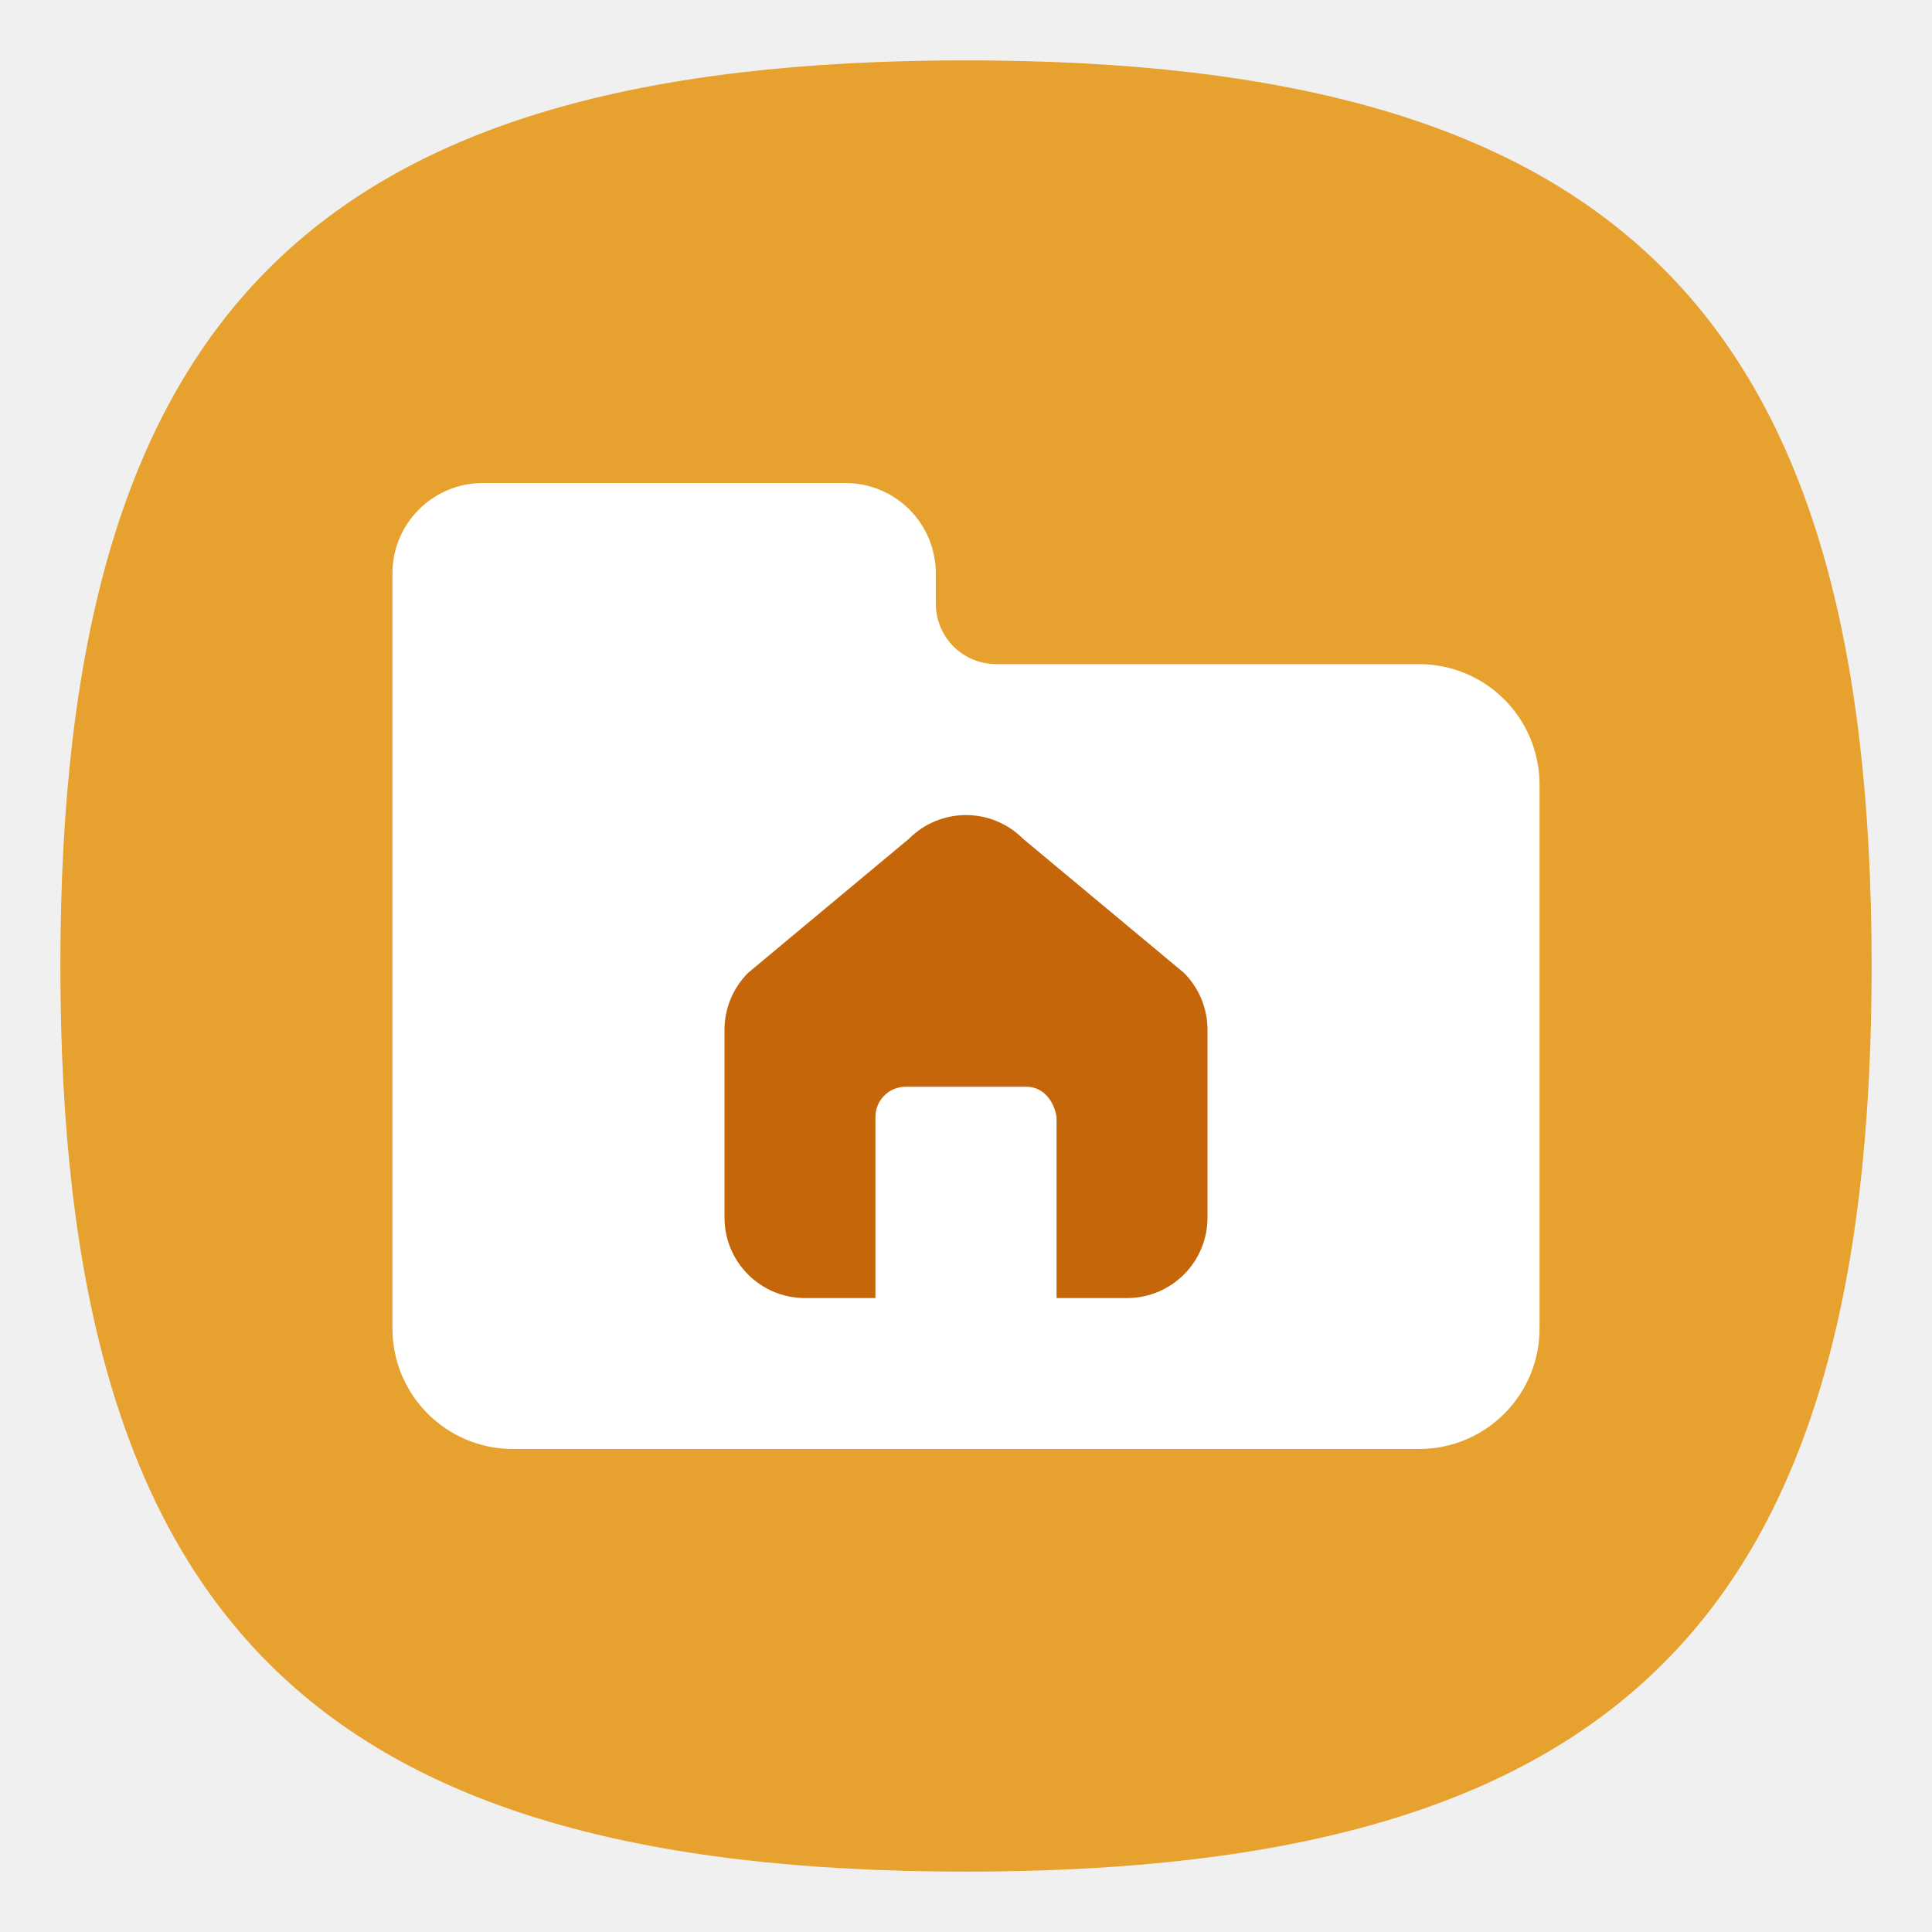
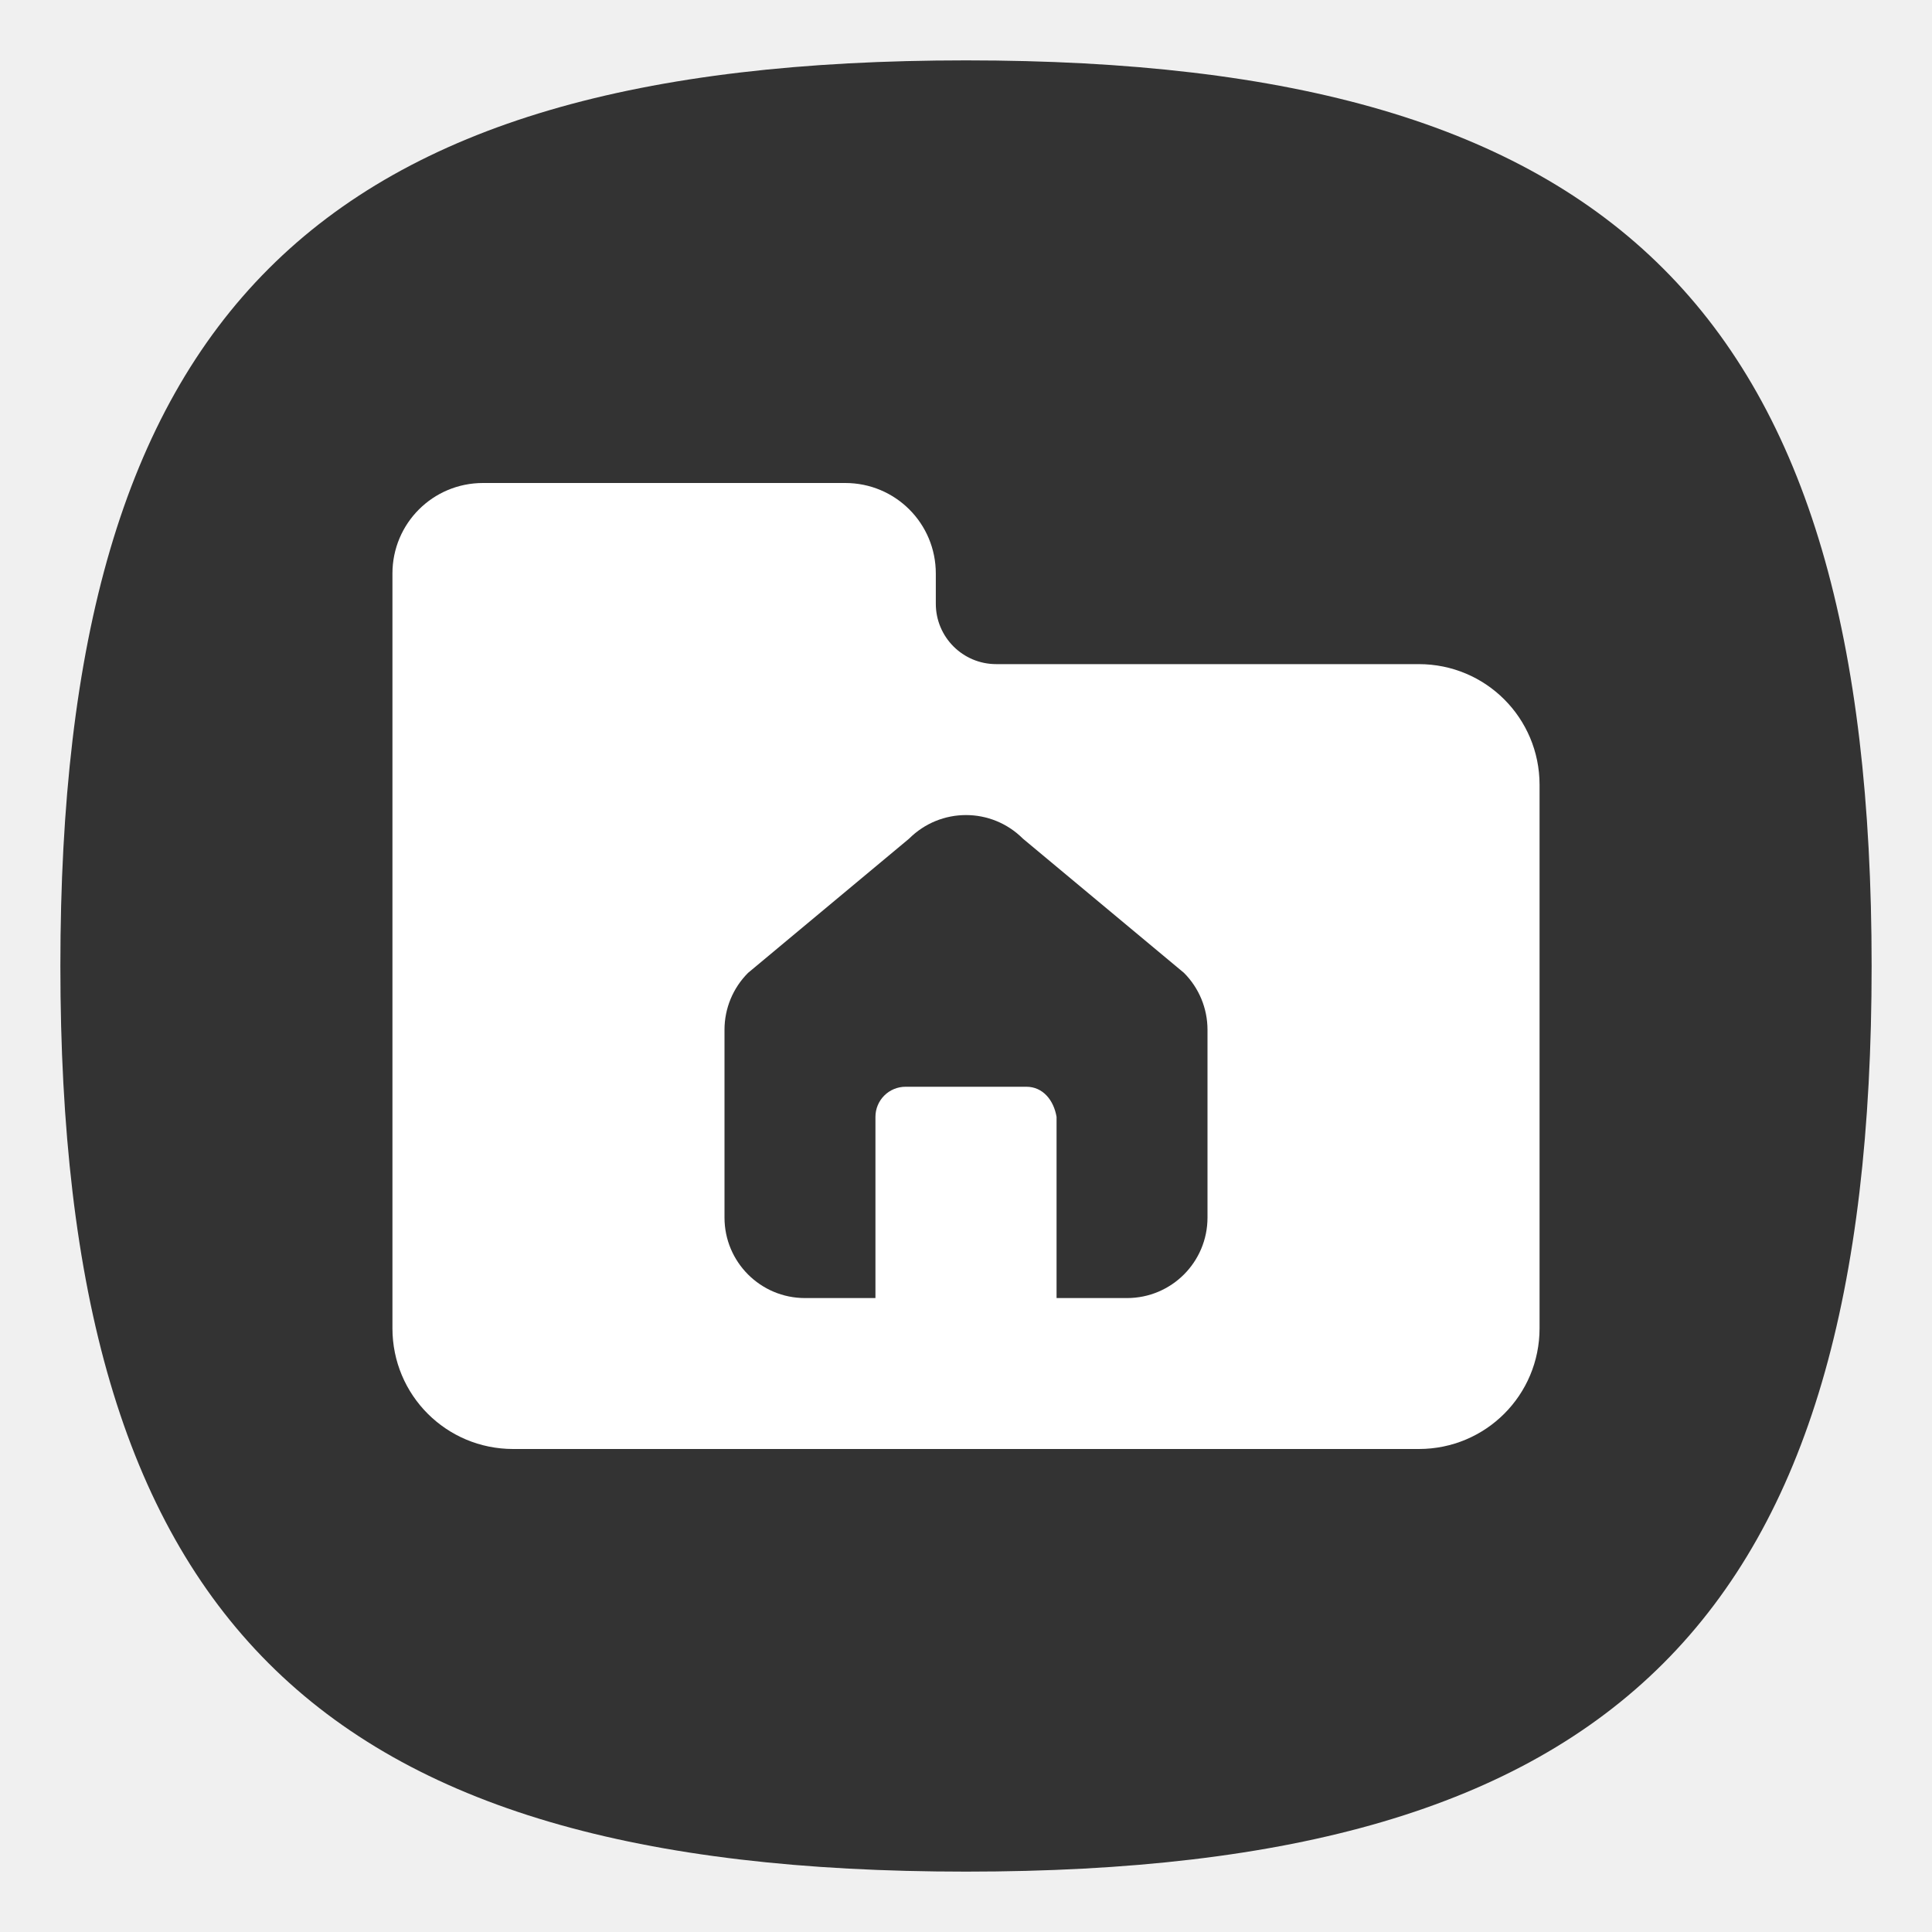
<svg xmlns="http://www.w3.org/2000/svg" viewbox="0 0 200 200" version="1.1" id="svg4" width="64" height="64">
  <defs id="defs8" />
-   <path d="M 2,32 C 2,10.4 10.4,2 32,2 53.6,2 62,10.4 62,32 62,53.6 53.6,62 32,62 10.4,62 2,53.6 2,32" id="path2" style="stroke-width:0.3;fill:#e7a12e;fill-opacity:1" />
+   <path d="M 2,32 C 2,10.4 10.4,2 32,2 53.6,2 62,10.4 62,32 62,53.6 53.6,62 32,62 10.4,62 2,53.6 2,32" id="path2" style="stroke-width:0.3;fill:#333333;fill-opacity:1" />
  <path id="rect1033" style="fill:#ffffff;stroke-width:2;stroke-linecap:round;stroke-linejoin:round" d="M 16 16 C 14.338 16 13 17.338 13 19 L 13 44 C 13 46.216 14.784 48 17 48 L 47 48 C 49.216 48 51 46.216 51 44 L 51 26 C 51 23.784 49.216 22 47 22 L 33 22 A 2 2 0 0 1 31 20 L 31 19 C 31 17.338 29.662 16 28 16 L 16 16 z " />
-   <path id="path3442" style="color:#000000;fill:#c5660a;fill-opacity:1;stroke:none;stroke-width:0.889;stroke-linecap:round;stroke-linejoin:round;-inkscape-stroke:none" d="m 32,27 c -0.682,0 -1.364,0.261 -1.885,0.781 L 24.781,32.227 C 24.281,32.727 24,33.404 24,34.111 v 6.223 C 24,41.807 25.193,43 26.666,43 H 29 v -6 c 0,-0.554 0.446,-1 1,-1 h 4 c 0.554,0 0.909,0.454 1,1 v 6 h 2.334 C 38.807,43 40,41.807 40,40.334 v -6.223 c -1.36e-4,-0.707 -0.281,-1.385 -0.781,-1.885 L 33.885,27.781 C 33.364,27.261 32.682,27 32,27 Z" />
+   <path id="path3442" style="color:#000000;fill:#333333;fill-opacity:1;stroke:none;stroke-width:0.889;stroke-linecap:round;stroke-linejoin:round;-inkscape-stroke:none" d="m 32,27 c -0.682,0 -1.364,0.261 -1.885,0.781 L 24.781,32.227 C 24.281,32.727 24,33.404 24,34.111 v 6.223 C 24,41.807 25.193,43 26.666,43 H 29 v -6 c 0,-0.554 0.446,-1 1,-1 h 4 c 0.554,0 0.909,0.454 1,1 v 6 h 2.334 C 38.807,43 40,41.807 40,40.334 v -6.223 c -1.36e-4,-0.707 -0.281,-1.385 -0.781,-1.885 L 33.885,27.781 C 33.364,27.261 32.682,27 32,27 Z" />
</svg>
